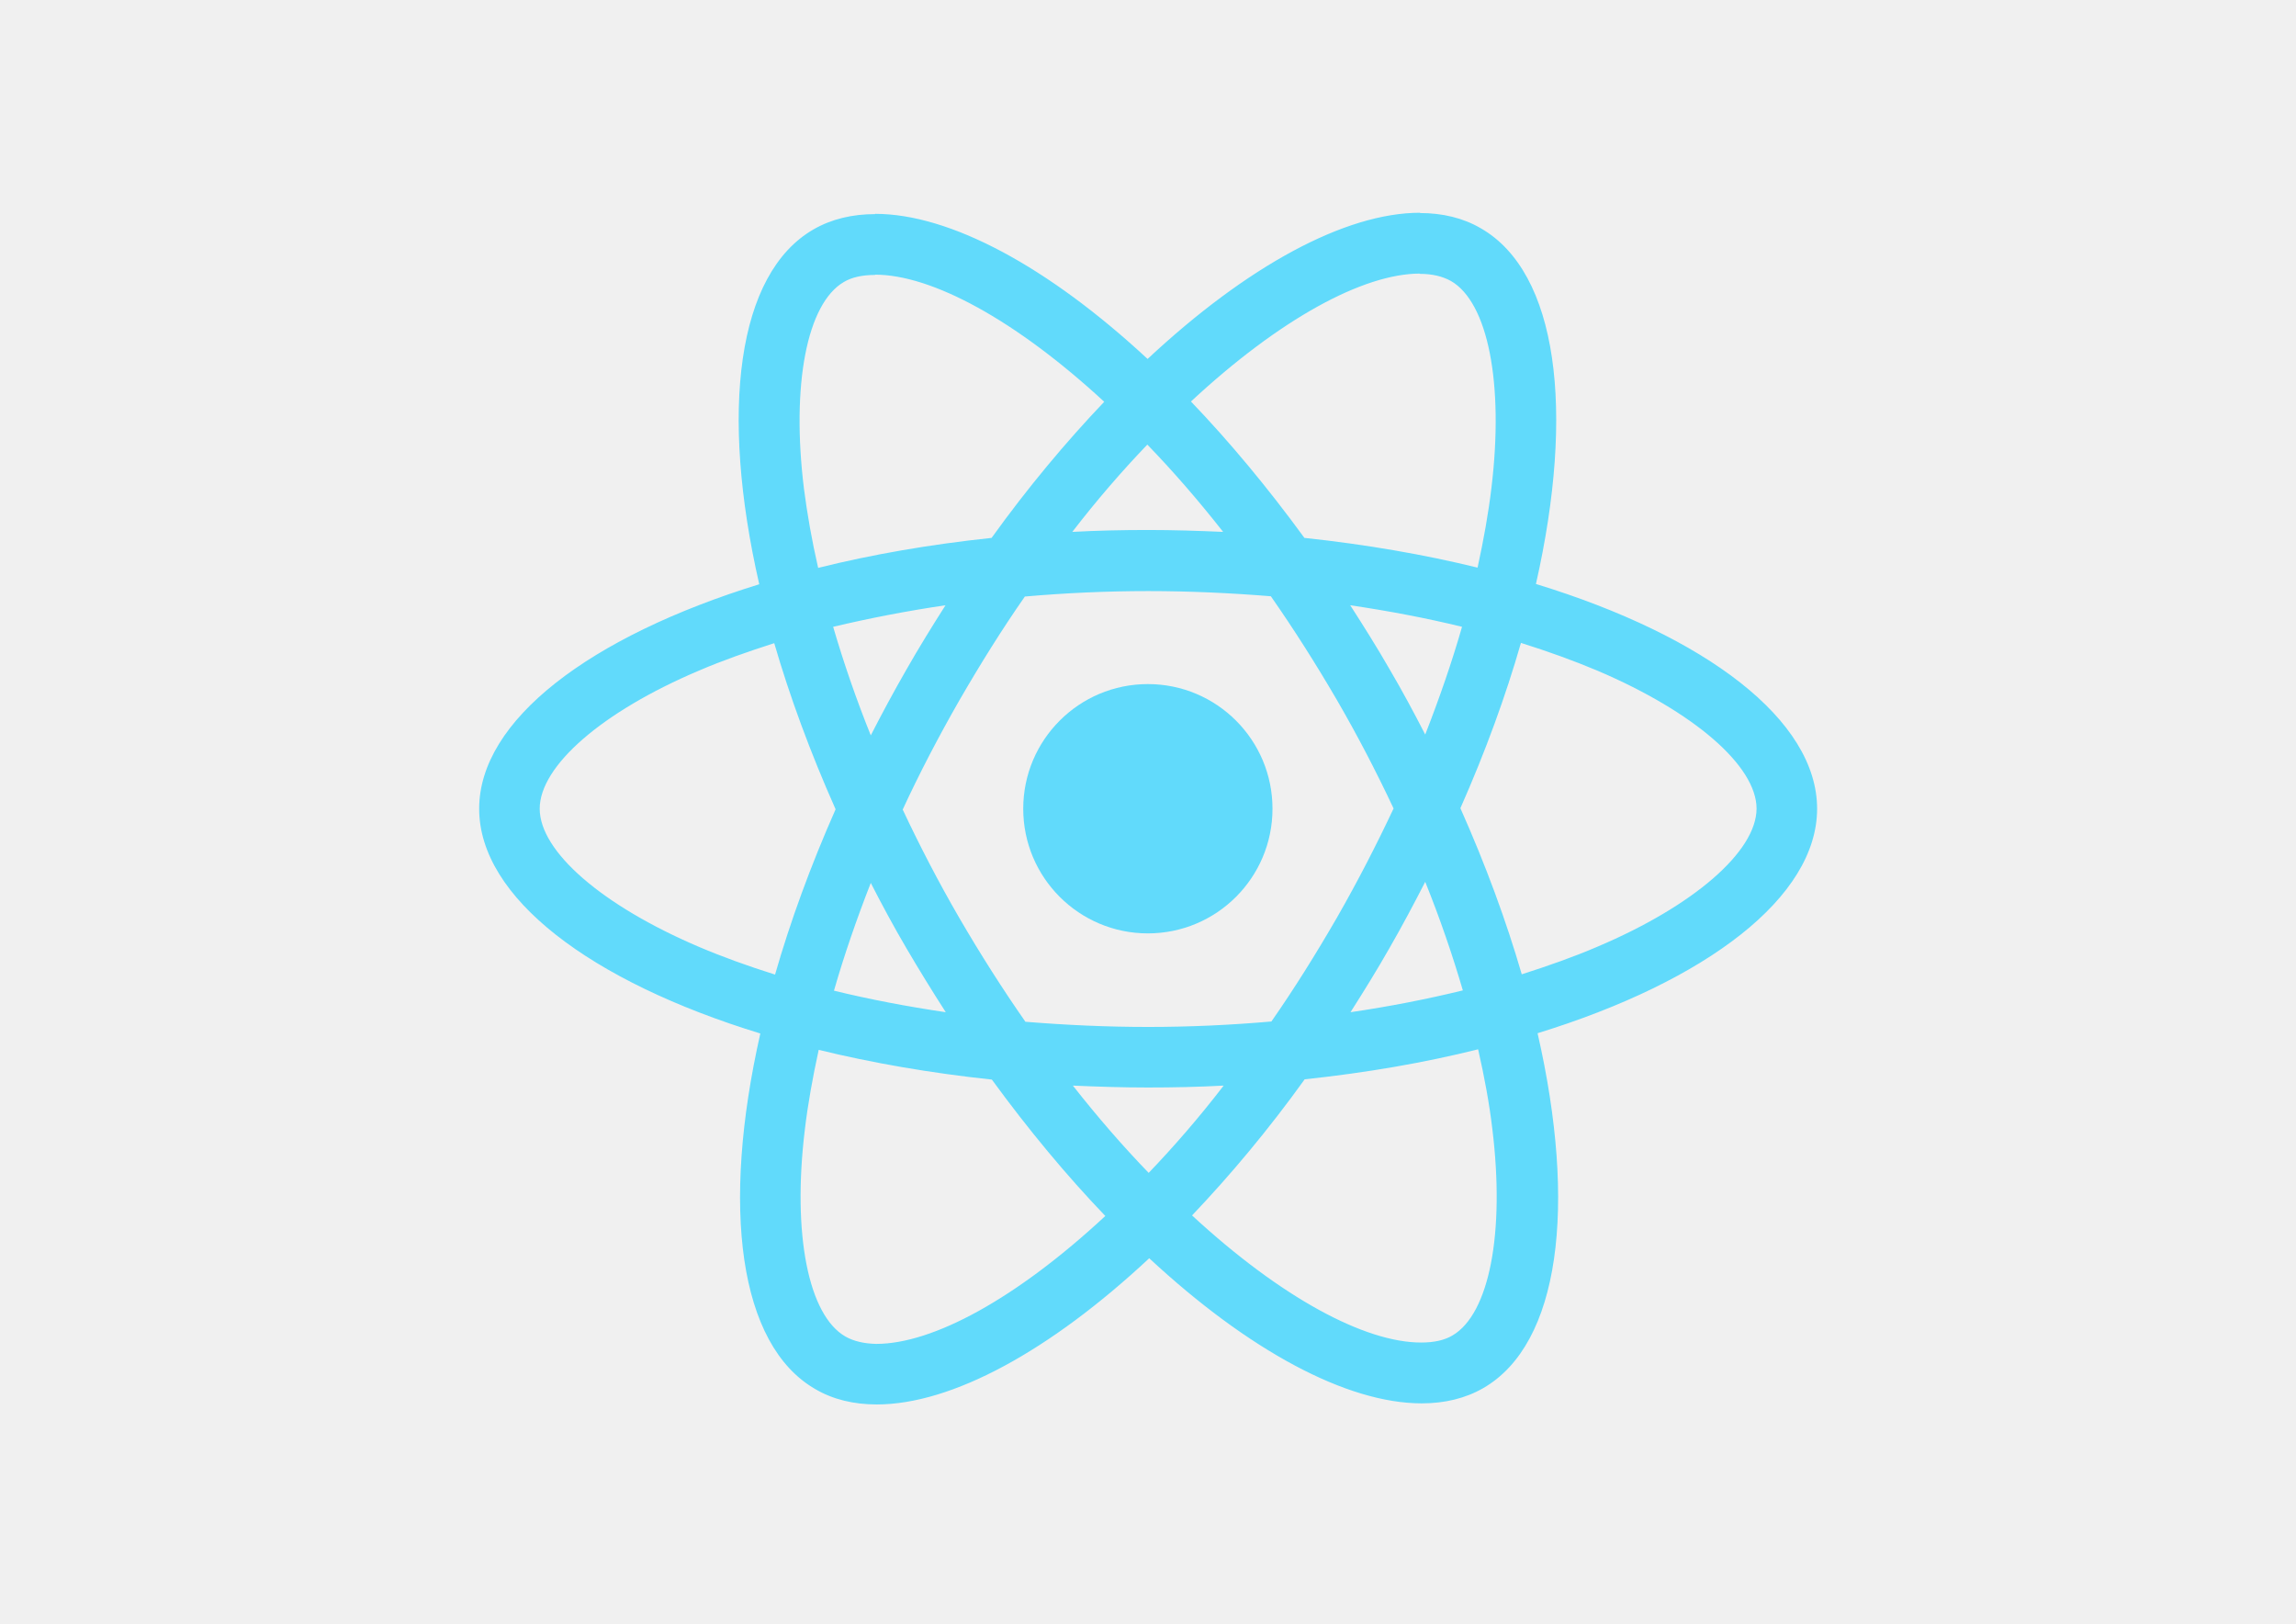
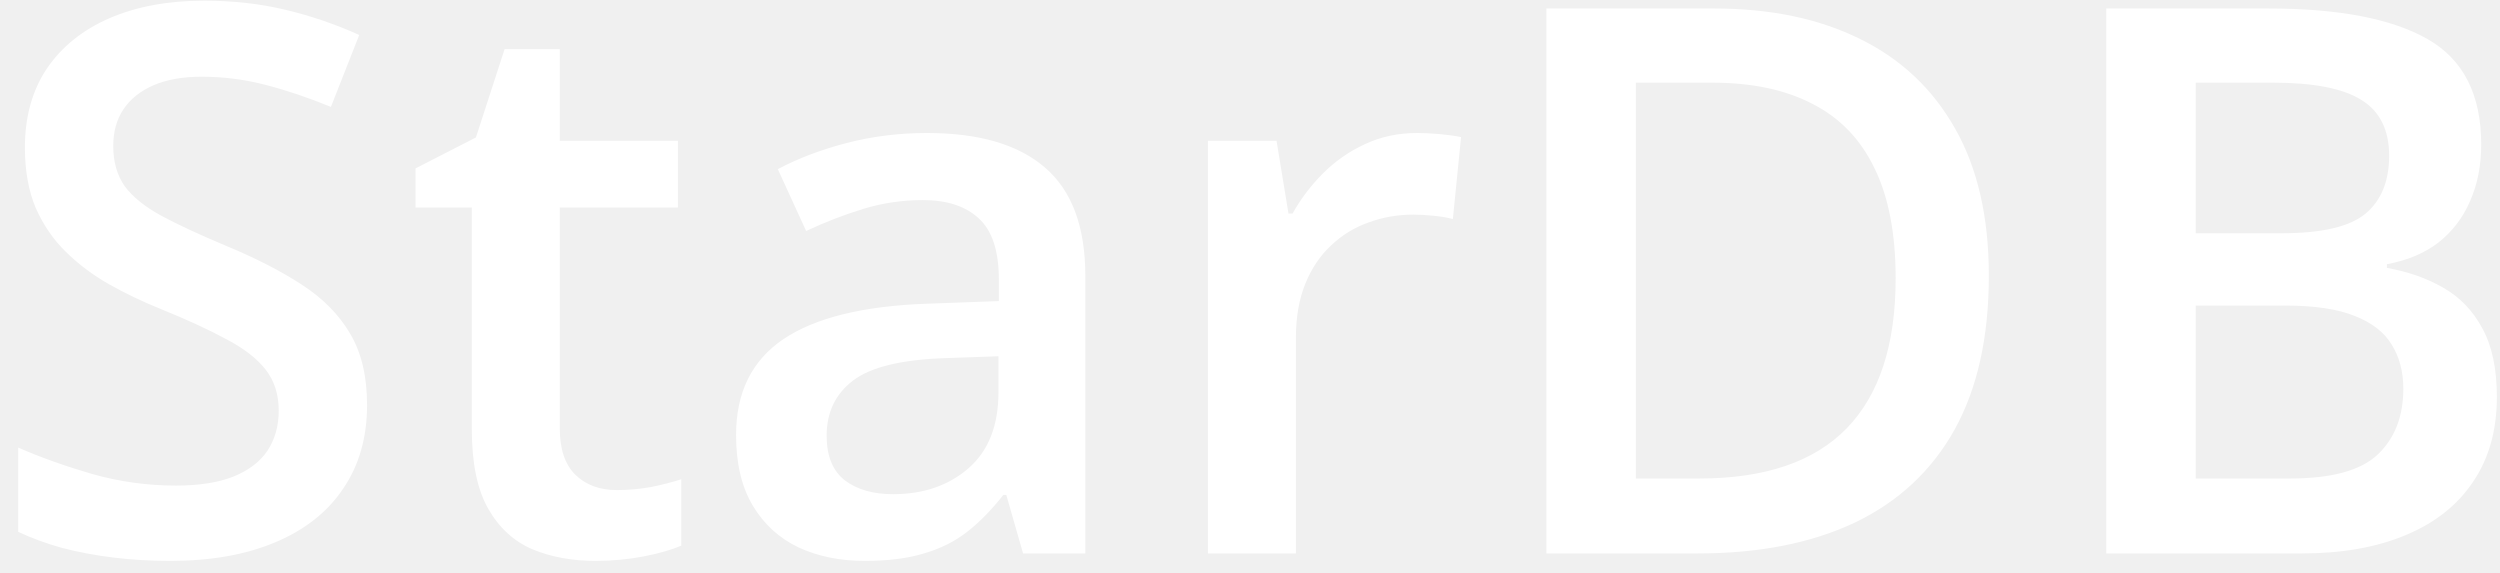
- <svg xmlns="http://www.w3.org/2000/svg" viewBox="0 0 841.9 595.3">
-   <g fill="#61DAFB">
-     <path d="M666.3 296.5c0-32.5-40.7-63.3-103.1-82.4 14.4-63.6 8-114.2-20.2-130.4-6.5-3.8-14.1-5.6-22.4-5.6v22.3c4.6 0 8.3.9 11.4 2.6 13.6 7.8 19.5 37.5 14.9 75.7-1.1 9.4-2.9 19.3-5.1 29.4-19.6-4.8-41-8.5-63.5-10.9-13.5-18.5-27.5-35.3-41.6-50 32.6-30.3 63.2-46.9 84-46.9V78c-27.5 0-63.5 19.6-99.9 53.6-36.4-33.8-72.4-53.2-99.9-53.2v22.3c20.7 0 51.4 16.5 84 46.6-14 14.7-28 31.4-41.3 49.9-22.6 2.4-44 6.1-63.6 11-2.3-10-4-19.7-5.2-29-4.7-38.2 1.1-67.9 14.6-75.8 3-1.8 6.9-2.6 11.5-2.6V78.5c-8.4 0-16 1.8-22.6 5.6-28.1 16.2-34.4 66.7-19.9 130.1-62.2 19.2-102.7 49.9-102.7 82.3 0 32.5 40.7 63.3 103.1 82.4-14.4 63.6-8 114.2 20.2 130.4 6.5 3.8 14.1 5.6 22.5 5.6 27.5 0 63.5-19.6 99.9-53.6 36.4 33.8 72.4 53.2 99.9 53.2 8.4 0 16-1.8 22.6-5.6 28.1-16.2 34.4-66.7 19.9-130.1 62-19.1 102.5-49.9 102.5-82.3zm-130.2-66.7c-3.7 12.9-8.3 26.2-13.5 39.5-4.1-8-8.4-16-13.1-24-4.6-8-9.5-15.8-14.4-23.4 14.2 2.1 27.9 4.7 41 7.9zm-45.8 106.5c-7.8 13.5-15.8 26.3-24.1 38.2-14.9 1.3-30 2-45.2 2-15.1 0-30.2-.7-45-1.9-8.3-11.9-16.4-24.6-24.2-38-7.6-13.1-14.5-26.4-20.8-39.8 6.2-13.4 13.2-26.8 20.7-39.9 7.8-13.5 15.8-26.3 24.1-38.2 14.9-1.3 30-2 45.2-2 15.1 0 30.2.7 45 1.9 8.3 11.9 16.4 24.6 24.2 38 7.6 13.1 14.5 26.4 20.8 39.8-6.3 13.4-13.2 26.8-20.7 39.9zm32.3-13c5.4 13.4 10 26.8 13.8 39.8-13.1 3.2-26.9 5.9-41.2 8 4.9-7.7 9.8-15.6 14.4-23.7 4.6-8 8.9-16.1 13-24.1zM421.2 430c-9.3-9.6-18.6-20.3-27.8-32 9 .4 18.2.7 27.5.7 9.4 0 18.7-.2 27.8-.7-9 11.7-18.3 22.4-27.5 32zm-74.4-58.9c-14.2-2.1-27.9-4.7-41-7.9 3.7-12.9 8.3-26.2 13.5-39.5 4.1 8 8.4 16 13.1 24 4.7 8 9.5 15.8 14.4 23.4zM420.7 163c9.3 9.6 18.6 20.3 27.8 32-9-.4-18.2-.7-27.5-.7-9.4 0-18.7.2-27.8.7 9-11.7 18.3-22.4 27.5-32zm-74 58.9c-4.9 7.7-9.8 15.6-14.4 23.7-4.6 8-8.9 16-13 24-5.4-13.4-10-26.8-13.8-39.8 13.1-3.1 26.9-5.8 41.2-7.9zm-90.5 125.2c-35.4-15.1-58.3-34.9-58.3-50.6 0-15.7 22.9-35.6 58.3-50.6 8.6-3.7 18-7 27.7-10.1 5.7 19.6 13.2 40 22.5 60.9-9.2 20.8-16.6 41.1-22.2 60.6-9.9-3.1-19.3-6.5-28-10.2zM310 490c-13.6-7.8-19.5-37.5-14.9-75.7 1.1-9.4 2.9-19.3 5.1-29.4 19.6 4.8 41 8.5 63.5 10.9 13.5 18.5 27.5 35.3 41.6 50-32.6 30.3-63.2 46.9-84 46.9-4.5-.1-8.3-1-11.3-2.7zm237.2-76.2c4.7 38.2-1.1 67.9-14.6 75.8-3 1.8-6.9 2.6-11.5 2.6-20.7 0-51.4-16.5-84-46.6 14-14.7 28-31.4 41.3-49.9 22.6-2.4 44-6.1 63.6-11 2.3 10.1 4.1 19.8 5.2 29.1zm38.5-66.7c-8.6 3.7-18 7-27.7 10.1-5.7-19.6-13.2-40-22.5-60.9 9.2-20.8 16.6-41.1 22.2-60.6 9.9 3.1 19.3 6.5 28.1 10.2 35.4 15.1 58.3 34.9 58.3 50.6-.1 15.7-23 35.6-58.4 50.6zM320.8 78.4z" />
-     <circle cx="420.9" cy="296.5" r="45.7" />
-     <path d="M520.5 78.1z" />
-   </g>
+ <svg xmlns="http://www.w3.org/2000/svg" width="131" height="30" viewBox="0 0 131 30" fill="none">
+   <path d="M19.234 21.227C19.234 22.919 18.818 24.378 17.984 25.602C17.164 26.826 15.979 27.763 14.43 28.414C12.893 29.065 11.057 29.391 8.922 29.391C7.88 29.391 6.884 29.332 5.934 29.215C4.983 29.098 4.085 28.928 3.238 28.707C2.405 28.473 1.643 28.193 0.953 27.867V23.453C2.112 23.961 3.408 24.423 4.84 24.84C6.272 25.244 7.73 25.445 9.215 25.445C10.426 25.445 11.428 25.289 12.223 24.977C13.03 24.651 13.629 24.195 14.02 23.609C14.41 23.01 14.605 22.314 14.605 21.52C14.605 20.673 14.378 19.957 13.922 19.371C13.466 18.785 12.776 18.251 11.852 17.77C10.94 17.275 9.794 16.747 8.414 16.188C7.477 15.81 6.578 15.38 5.719 14.898C4.872 14.417 4.117 13.85 3.453 13.199C2.789 12.548 2.262 11.78 1.871 10.895C1.493 9.996 1.305 8.941 1.305 7.73C1.305 6.116 1.689 4.736 2.457 3.59C3.238 2.444 4.332 1.565 5.738 0.953C7.158 0.341 8.811 0.035 10.699 0.035C12.197 0.035 13.603 0.191 14.918 0.504C16.246 0.816 17.548 1.259 18.824 1.832L17.34 5.602C16.168 5.12 15.029 4.736 13.922 4.449C12.828 4.163 11.708 4.02 10.562 4.02C9.573 4.02 8.733 4.169 8.043 4.469C7.353 4.768 6.826 5.191 6.461 5.738C6.109 6.272 5.934 6.91 5.934 7.652C5.934 8.486 6.135 9.189 6.539 9.762C6.956 10.322 7.594 10.836 8.453 11.305C9.326 11.773 10.445 12.294 11.812 12.867C13.388 13.518 14.723 14.202 15.816 14.918C16.923 15.634 17.77 16.494 18.355 17.496C18.941 18.486 19.234 19.729 19.234 21.227ZM32.32 25.68C32.919 25.68 33.512 25.628 34.098 25.523C34.684 25.406 35.217 25.27 35.699 25.113V28.59C35.191 28.811 34.534 29 33.727 29.156C32.919 29.312 32.079 29.391 31.207 29.391C29.983 29.391 28.883 29.189 27.906 28.785C26.93 28.369 26.155 27.659 25.582 26.656C25.009 25.654 24.723 24.267 24.723 22.496V10.875H21.773V8.824L24.938 7.203L26.441 2.574H29.332V7.379H35.523V10.875H29.332V22.438C29.332 23.531 29.605 24.345 30.152 24.879C30.699 25.413 31.422 25.68 32.32 25.68ZM48.57 6.969C51.305 6.969 53.368 7.574 54.762 8.785C56.168 9.996 56.871 11.884 56.871 14.449V29H53.609L52.73 25.934H52.574C51.962 26.715 51.331 27.359 50.68 27.867C50.029 28.375 49.273 28.753 48.414 29C47.568 29.26 46.533 29.391 45.309 29.391C44.02 29.391 42.867 29.156 41.852 28.688C40.836 28.206 40.035 27.477 39.449 26.5C38.863 25.523 38.57 24.287 38.57 22.789C38.57 20.562 39.397 18.889 41.051 17.77C42.717 16.65 45.23 16.031 48.59 15.914L52.34 15.777V14.645C52.34 13.147 51.988 12.079 51.285 11.441C50.595 10.803 49.618 10.484 48.355 10.484C47.275 10.484 46.227 10.641 45.211 10.953C44.195 11.266 43.206 11.65 42.242 12.105L40.758 8.863C41.812 8.303 43.01 7.848 44.352 7.496C45.706 7.145 47.112 6.969 48.57 6.969ZM52.32 18.668L49.527 18.766C47.236 18.844 45.628 19.234 44.703 19.938C43.779 20.641 43.316 21.604 43.316 22.828C43.316 23.896 43.635 24.677 44.273 25.172C44.911 25.654 45.751 25.895 46.793 25.895C48.382 25.895 49.697 25.445 50.738 24.547C51.793 23.635 52.32 22.301 52.32 20.543V18.668ZM74.254 6.969C74.618 6.969 75.016 6.988 75.445 7.027C75.875 7.066 76.246 7.118 76.559 7.184L76.129 11.48C75.856 11.402 75.517 11.344 75.113 11.305C74.723 11.266 74.371 11.246 74.059 11.246C73.238 11.246 72.457 11.383 71.715 11.656C70.973 11.917 70.315 12.32 69.742 12.867C69.169 13.401 68.72 14.072 68.394 14.879C68.069 15.686 67.906 16.624 67.906 17.691V29H63.297V7.379H66.891L67.516 11.188H67.731C68.16 10.419 68.694 9.716 69.332 9.078C69.97 8.44 70.699 7.932 71.519 7.555C72.353 7.164 73.264 6.969 74.254 6.969ZM104.215 14.449C104.215 17.665 103.616 20.354 102.418 22.516C101.22 24.664 99.482 26.285 97.203 27.379C94.924 28.46 92.177 29 88.961 29H81.031V0.445H89.82C92.776 0.445 95.328 0.979 97.477 2.047C99.625 3.102 101.285 4.671 102.457 6.754C103.629 8.824 104.215 11.389 104.215 14.449ZM99.332 14.586C99.332 12.242 98.961 10.315 98.219 8.805C97.49 7.294 96.409 6.174 94.977 5.445C93.557 4.703 91.806 4.332 89.723 4.332H85.719V25.074H89.039C92.49 25.074 95.068 24.195 96.773 22.438C98.479 20.68 99.332 18.062 99.332 14.586ZM110.367 0.445H118.863C122.548 0.445 125.328 0.979 127.203 2.047C129.078 3.115 130.016 4.957 130.016 7.574C130.016 8.668 129.82 9.658 129.43 10.543C129.052 11.415 128.499 12.138 127.77 12.711C127.04 13.271 126.142 13.648 125.074 13.844V14.039C126.181 14.234 127.164 14.579 128.023 15.074C128.896 15.569 129.579 16.279 130.074 17.203C130.582 18.128 130.836 19.326 130.836 20.797C130.836 22.542 130.419 24.026 129.586 25.25C128.766 26.474 127.587 27.405 126.051 28.043C124.527 28.681 122.717 29 120.621 29H110.367V0.445ZM115.055 12.223H119.547C121.669 12.223 123.141 11.878 123.961 11.188C124.781 10.497 125.191 9.488 125.191 8.16C125.191 6.806 124.703 5.829 123.727 5.23C122.763 4.632 121.227 4.332 119.117 4.332H115.055V12.223ZM115.055 16.012V25.074H119.996C122.184 25.074 123.72 24.651 124.605 23.805C125.491 22.958 125.934 21.812 125.934 20.367C125.934 19.482 125.732 18.713 125.328 18.062C124.938 17.412 124.293 16.91 123.395 16.559C122.496 16.194 121.285 16.012 119.762 16.012H115.055Z" fill="white" />
</svg>
